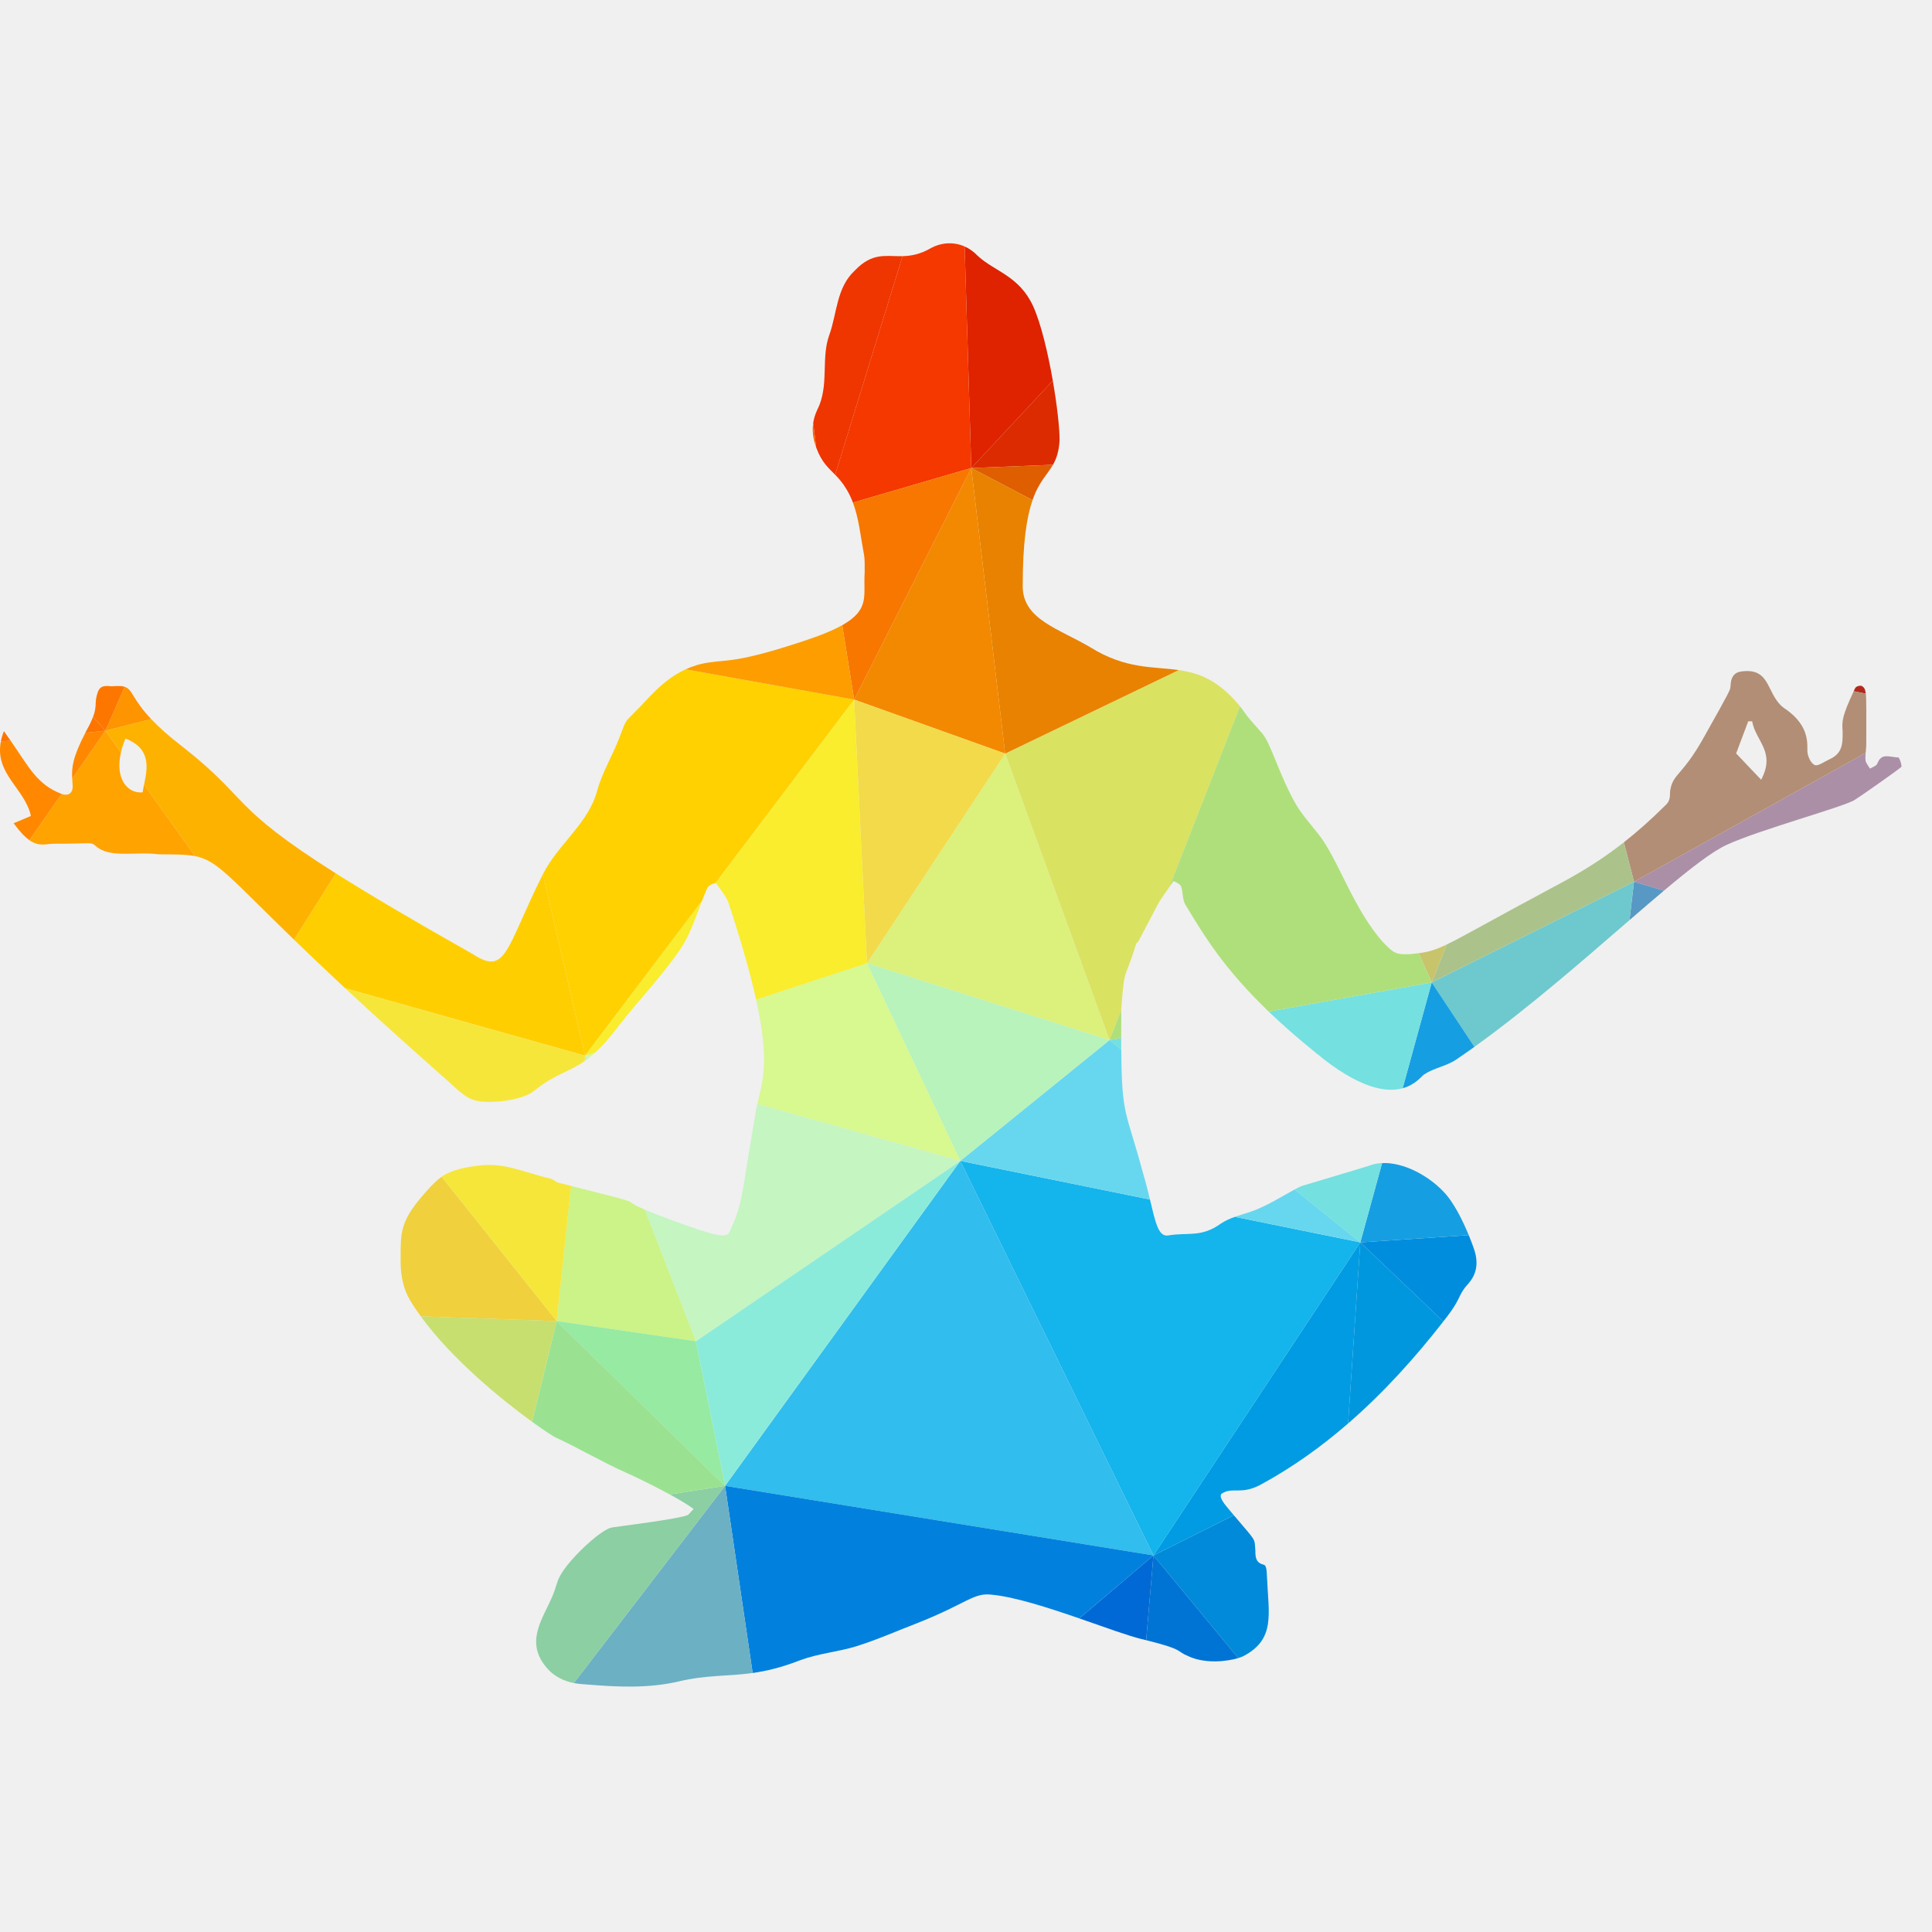
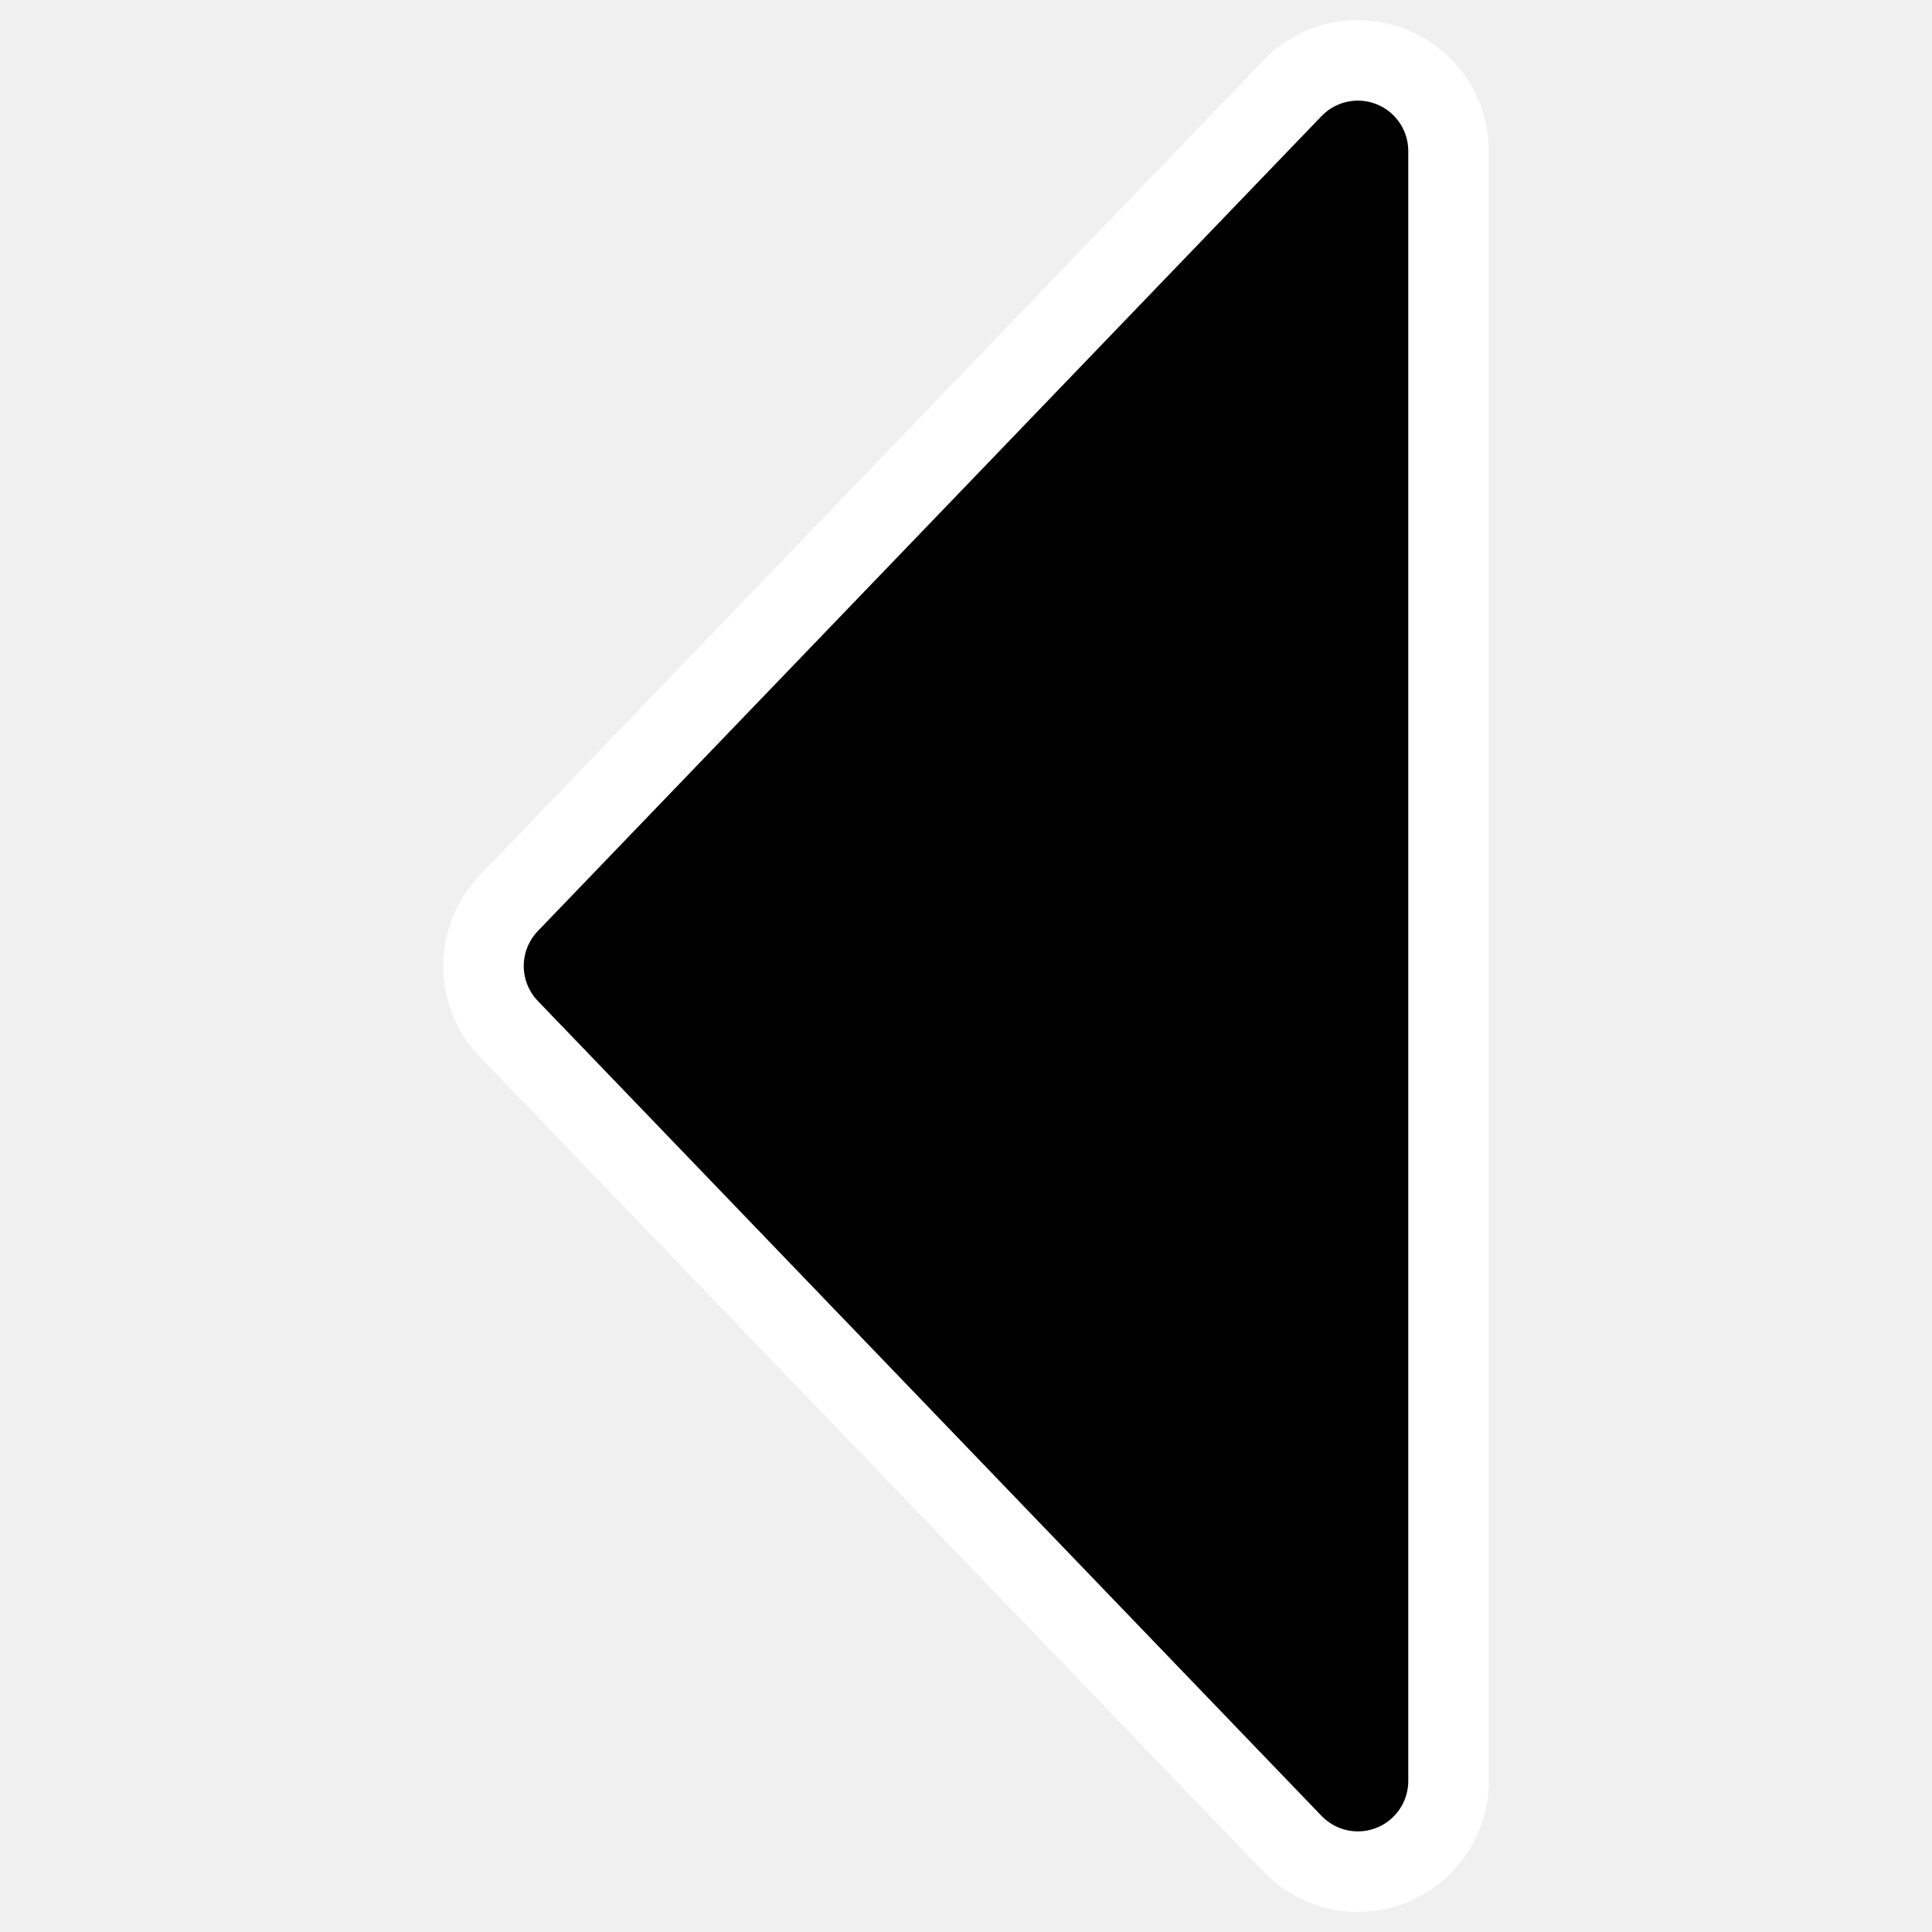
- <svg xmlns="http://www.w3.org/2000/svg" version="1.1" id="svg13588" width="800" height="800" viewBox="0 0 800 800">
-   <defs id="defs13592">
-     <clipPath clipPathUnits="userSpaceOnUse" id="clipPath13604">
-       <path d="M 0,600 H 600 V 0 H 0 Z" id="path13602" />
-     </clipPath>
-   </defs>
-   <g id="g13596" transform="matrix(1.333333,0,0,-1.333333,0,800)">
-     <g id="g13598">
-       <g id="g13600" clip-path="url(#clipPath13604)">
-         <g id="g13606" transform="translate(578.1914,386.9897)">
-           <path d="m 0,0 c -0.485,0.142 -1.749,-0.009 -2.118,-0.805 -0.135,-0.289 -0.265,-0.568 -0.391,-0.84 L 1.248,-2.419 C 1.076,-0.893 0.722,-0.488 0,0" style="fill:#b4281c;fill-opacity:1;fill-rule:nonzero;stroke:none" id="path13608" />
-         </g>
-         <g id="g13610" transform="translate(516.7393,323.3911)">
-           <path d="m 0,0 c 8.265,6.945 15.04,12.196 19.5,14.237 10.155,4.67 35.493,11.545 39.625,13.864 0.943,0.516 14.303,9.853 14.684,10.425 -0.098,0.981 -0.378,1.987 -0.901,2.823 -2.305,0.126 -4.492,0.99 -5.66,-0.311 -0.594,-0.488 -0.775,-1.254 -1.141,-1.888 -0.596,-0.578 -1.405,-0.848 -2.122,-1.236 -0.458,0.824 -1.155,1.538 -1.358,2.481 -0.084,0.8 -0.041,1.598 0.027,2.396 L -9.285,2.777 Z" style="fill:#ab8fa7;fill-opacity:1;fill-rule:nonzero;stroke:none" id="path13612" />
-         </g>
-         <g id="g13614" transform="translate(506.0645,314.2578)">
-           <path d="M 0,0 C 3.766,3.255 7.341,6.332 10.675,9.133 L 1.39,11.911 Z" style="fill:#5898c4;fill-opacity:1;fill-rule:nonzero;stroke:none" id="path13616" />
-         </g>
-         <g id="g13618" transform="translate(542.9297,375.9956)">
-           <path d="m 0,0 c 0.396,0.003 0.803,0.003 1.212,0.006 1.118,-6.253 7.396,-9.463 2.804,-18.155 -2.629,2.69 -5.165,5.469 -7.77,8.178 C -2.536,-6.635 -1.227,-3.333 0,0 m 36.464,-9.814 c 0.09,1.05 0.227,2.101 0.194,3.155 C 36.641,2.424 36.741,6.518 36.51,8.575 L 32.753,9.349 C 29.245,1.765 29.028,0.082 29.318,-3.117 c 0.044,-4.188 -0.11,-6.974 -4.405,-8.84 -1.442,-0.683 -3.037,-1.885 -4.11,-1.685 -1.323,0.443 -2.27,2.665 -2.423,4.089 -0.148,2.113 0.974,7.868 -6.611,13.23 C 5.387,7.579 7.566,16.667 -1.915,15.505 -5.617,15.143 -5.384,11.813 -5.531,10.57 -5.709,9.602 -5.59,9.583 -13.534,-4.541 c -6.705,-12.148 -9.663,-11.606 -10.61,-16.477 -0.427,-1.395 0.406,-3.207 -1.485,-4.977 -4.624,-4.6 -8.894,-8.37 -12.996,-11.593 l 3.149,-12.239 z" style="fill:#b28e76;fill-opacity:1;fill-rule:nonzero;stroke:none" id="path13620" />
-         </g>
-         <g id="g13622" transform="translate(444.6328,294.9004)">
-           <path d="M 0,0 13.263,-20.008 C 30.065,-7.961 47.111,6.977 61.432,19.357 l 1.389,11.911 z" style="fill:#6dc9cd;fill-opacity:1;fill-rule:nonzero;stroke:none" id="path13624" />
-         </g>
-         <g id="g13626" transform="translate(507.4541,326.1685)">
-           <path d="M 0,0 -3.149,12.239 C -10.905,6.146 -18.054,2.011 -25.83,-2.068 -44.614,-12.122 -52.949,-16.987 -58.164,-19.485 l -4.657,-11.783 z" style="fill:#abc38b;fill-opacity:1;fill-rule:nonzero;stroke:none" id="path13628" />
-         </g>
-         <g id="g13630" transform="translate(449.29,306.6836)">
-           <path d="m 0,0 c -3.591,-1.721 -5.704,-2.318 -8.728,-2.715 l 4.071,-9.068 z" style="fill:#c8c46c;fill-opacity:1;fill-rule:nonzero;stroke:none" id="path13632" />
-         </g>
-         <g id="g13634" transform="translate(418.6631,157.9316)">
-           <path d="M 0,0 C 11.132,9.652 20.939,20.578 29.581,31.682 L 3.797,56.238 Z" style="fill:#0097de;fill-opacity:1;fill-rule:nonzero;stroke:none" id="path13636" />
-         </g>
-         <g id="g13638" transform="translate(448.2441,189.6133)">
-           <path d="m 0,0 c 0.379,0.486 0.757,0.973 1.131,1.459 3.886,5.062 3.449,6.111 5.46,8.9 1.073,1.479 5.215,4.541 3.137,11.524 -0.078,0.267 -0.748,2.26 -1.842,4.918 l -33.67,-2.244 z" style="fill:#008dde;fill-opacity:1;fill-rule:nonzero;stroke:none" id="path13640" />
-         </g>
-         <g id="g13642" transform="translate(456.1299,216.4141)">
-           <path d="m 0,0 c -1.766,4.285 -4.641,10.299 -7.939,13.605 -4.687,4.918 -12.329,9.075 -18.967,8.778 L -33.67,-2.244 Z" style="fill:#169ee2;fill-opacity:1;fill-rule:nonzero;stroke:none" id="path13644" />
-         </g>
-         <g id="g13646" transform="translate(435.6045,262.0293)">
-           <path d="m 0,0 c 4.052,1.113 5.959,3.859 6.686,4.307 3.06,2.017 6.854,2.531 9.904,4.576 1.894,1.283 3.797,2.613 5.701,3.98 L 9.028,32.871 Z" style="fill:#169ee2;fill-opacity:1;fill-rule:nonzero;stroke:none" id="path13648" />
-         </g>
-         <g id="g13650" transform="translate(344.5723,276.9902)">
-           <path d="m 0,0 3.646,9.332 c 0,0.129 0,0.252 10e-4,0.383 1.077,13.767 0.874,7.99 4.692,20.359 0.224,0.184 0.498,0.332 0.634,0.604 7.217,13.488 5.145,10.521 9.594,16.842 l 21.942,56.157 c -0.112,0.141 -0.224,0.283 -0.339,0.42 -6.587,7.817 -12.498,9.928 -18.669,10.813 L -32.406,88.975 Z" style="fill:#dae262;fill-opacity:1;fill-rule:nonzero;stroke:none" id="path13652" />
-         </g>
-         <g id="g13654" transform="translate(384.5479,85.0684)">
-           <path d="m 0,0 c 0.72,0.219 1.31,0.449 1.722,0.67 9.897,5.273 7.686,12.971 7.195,24.621 -0.08,0.568 0.076,3.545 -1.021,3.701 -2.269,0.584 -2.601,2.041 -2.583,4.342 -0.311,4.213 0.387,2.619 -6.684,11.029 l -24.96,-12.48 z" style="fill:#008ad9;fill-opacity:1;fill-rule:nonzero;stroke:none" id="path13656" />
-         </g>
-         <g id="g13658" transform="translate(429.2236,238.7969)">
-           <path d="m 0,0 c -0.978,-0.045 -1.934,-0.184 -2.855,-0.434 0,0 0.9,0.18 -21.882,-6.609 -0.606,-0.205 -1.431,-0.613 -2.411,-1.143 l 20.384,-16.441 z" style="fill:#74e0e0;fill-opacity:1;fill-rule:nonzero;stroke:none" id="path13660" />
-         </g>
-         <g id="g13662" transform="translate(348.2188,274.0508)">
-           <path d="M 0,0 C -0.009,1.127 -0.015,2.322 -0.017,3.59 L -3.646,2.939 Z" style="fill:#74e0e0;fill-opacity:1;fill-rule:nonzero;stroke:none" id="path13664" />
-         </g>
-         <g id="g13666" transform="translate(394.0088,285.8398)">
-           <path d="M 0,0 C 4.135,-3.971 8.962,-8.229 14.681,-12.848 28.211,-24.057 36.56,-25.195 41.596,-23.811 L 50.624,9.061 Z" style="fill:#74e0e0;fill-opacity:1;fill-rule:nonzero;stroke:none" id="path13668" />
-         </g>
-         <g id="g13670" transform="translate(364.4443,326.3667)">
-           <path d="m 0,0 c 0.849,-0.372 1.78,-0.771 2.321,-1.565 0.775,-1.99 0.28,-4.357 1.614,-6.159 5.67,-9.397 11.731,-19.461 25.629,-32.803 l 50.624,9.061 -4.07,9.068 c -0.803,-0.103 -1.67,-0.195 -2.646,-0.289 -4.493,-0.166 -4.938,0.219 -8.271,3.572 -9.275,10.226 -14.161,26.168 -20.166,33.657 -2.34,3.004 -4.916,5.839 -6.899,9.101 -5.15,8.855 -7.877,19.108 -10.539,22.186 -1.212,1.427 -2.512,2.773 -3.717,4.206 -1.171,1.352 -2.13,2.869 -3.243,4.266 L -1.305,-1.856 C -0.922,-1.311 -0.49,-0.699 0,0" style="fill:#afdf7b;fill-opacity:1;fill-rule:nonzero;stroke:none" id="path13672" />
-         </g>
-         <g id="g13674" transform="translate(348.2021,277.6406)">
-           <path d="M 0,0 C -0.006,2.57 0.001,5.447 0.016,8.682 L -3.63,-0.65 Z" style="fill:#afdf7b;fill-opacity:1;fill-rule:nonzero;stroke:none" id="path13676" />
-         </g>
-         <g id="g13678" transform="translate(326.9551,481.7827)">
-           <path d="m 0,0 c -1.489,8.546 -3.643,17.625 -6.05,23.015 -4.362,9.577 -11.904,10.8 -17.282,15.756 -1.261,1.333 -2.633,2.275 -4.04,2.898 l 2.065,-68.797 z" style="fill:#df2200;fill-opacity:1;fill-rule:nonzero;stroke:none" id="path13680" />
-         </g>
-         <g id="g13682" transform="translate(358.2168,116.9512)">
-           <path d="m 0,0 24.96,12.48 c -0.54,0.643 -1.124,1.342 -1.759,2.108 -0.691,0.85 -2.932,3.281 -2.155,4.496 3.416,2.367 5.94,-0.412 12.111,2.818 9.886,5.338 18.958,11.852 27.289,19.078 l 3.797,56.239 z" style="fill:#009be2;fill-opacity:1;fill-rule:nonzero;stroke:none" id="path13684" />
-         </g>
-         <g id="g13686" transform="translate(358.2168,116.9512)">
-           <path d="m 0,0 64.243,97.219 -38.941,7.929 c -1.491,-0.529 -2.939,-1.154 -4.268,-2.031 -6.223,-4.517 -10.297,-2.685 -16.513,-3.756 -3.008,-0.422 -3.884,3.998 -5.599,11.16 l -58.901,11.997 z" style="fill:#14b4ec;fill-opacity:1;fill-rule:nonzero;stroke:none" id="path13688" />
-         </g>
-         <g id="g13690" transform="translate(327.0127,455.6626)">
-           <path d="M 0,0 C 1.056,1.846 1.834,4.053 2.053,7.606 2.06,11.404 1.262,18.553 -0.058,26.12 L -25.364,-1.008 Z" style="fill:#dc2b00;fill-opacity:1;fill-rule:nonzero;stroke:none" id="path13692" />
-         </g>
-         <g id="g13694" transform="translate(320.665,444.6831)">
-           <path d="M 0,0 C 2.002,5.78 4.568,7.867 6.348,10.979 L -19.017,9.972 Z" style="fill:#df5e00;fill-opacity:1;fill-rule:nonzero;stroke:none" id="path13696" />
-         </g>
-         <g id="g13698" transform="translate(298.2373,239.4687)">
-           <path d="m 0,0 58.901,-11.996 c -0.567,2.369 -1.225,5.039 -2.084,7.934 -5.329,19.917 -6.67,17.406 -6.836,38.644 l -3.646,2.939 z" style="fill:#67d7ef;fill-opacity:1;fill-rule:nonzero;stroke:none" id="path13700" />
-         </g>
-         <g id="g13702" transform="translate(402.0752,230.6113)">
-           <path d="m 0,0 c -3.558,-1.924 -9.174,-5.475 -13.905,-6.996 -1.537,-0.522 -3.117,-0.969 -4.652,-1.516 l 38.942,-7.929 z" style="fill:#67d7ef;fill-opacity:1;fill-rule:nonzero;stroke:none" id="path13704" />
-         </g>
-         <g id="g13706" transform="translate(355.9492,90.625)">
-           <path d="m 0,0 c 12.19,-3.049 8.91,-3.252 13.257,-5.043 5.149,-2.332 11.83,-1.578 15.342,-0.514 L 2.268,26.326 Z" style="fill:#0074d4;fill-opacity:1;fill-rule:nonzero;stroke:none" id="path13708" />
-         </g>
-         <g id="g13710" transform="translate(312.166,365.9653)">
-           <path d="M 0,0 53.907,25.935 C 45.898,27.082 37.452,26.165 26.52,32.973 16.573,38.858 5.767,41.569 5.446,51.589 5.408,65.657 6.734,73.622 8.499,78.718 l -19.017,9.971 z" style="fill:#e88200;fill-opacity:1;fill-rule:nonzero;stroke:none" id="path13712" />
-         </g>
-         <g id="g13714" transform="translate(312.166,365.9653)">
-           <path d="M 0,0 -42.923,-65.096 32.406,-88.975 Z" style="fill:#dcf07c;fill-opacity:1;fill-rule:nonzero;stroke:none" id="path13716" />
-         </g>
-         <g id="g13718" transform="translate(225.1816,138.5547)">
-           <path d="M 0,0 133.035,-21.604 73.056,100.914 Z" style="fill:#31bded;fill-opacity:1;fill-rule:nonzero;stroke:none" id="path13720" />
-         </g>
-         <g id="g13722" transform="translate(355.9492,90.625)">
-           <path d="M 0,0 2.268,26.326 -20.757,6.762 c 8,-2.766 15.308,-5.459 19.29,-6.401 C -0.953,0.236 -0.467,0.115 0,0" style="fill:#0069d5;fill-opacity:1;fill-rule:nonzero;stroke:none" id="path13724" />
-         </g>
-         <g id="g13726" transform="translate(225.1816,138.5547)">
-           <path d="m 0,0 8.559,-58.115 c 4.263,0.603 8.996,1.705 14.864,4.004 5.525,2.033 11.453,2.527 17.073,4.213 6.626,2.05 12.966,4.882 19.431,7.369 15.21,6.023 17.269,9.484 22.973,8.716 7.048,-0.658 17.572,-4.058 27.111,-7.355 l 23.024,19.564 z" style="fill:#0181dd;fill-opacity:1;fill-rule:nonzero;stroke:none" id="path13728" />
-         </g>
-         <g id="g13730" transform="translate(216.0854,183.4687)">
-           <path d="M 0,0 9.096,-44.914 82.152,56 Z" style="fill:#8bebdb;fill-opacity:1;fill-rule:nonzero;stroke:none" id="path13732" />
-         </g>
-         <g id="g13734" transform="translate(301.6484,454.6548)">
-           <path d="M 0,0 -36.386,-71.918 10.518,-88.689 Z" style="fill:#f38900;fill-opacity:1;fill-rule:nonzero;stroke:none" id="path13736" />
-         </g>
-         <g id="g13738" transform="translate(269.2427,300.8691)">
-           <path d="M 0,0 28.995,-61.4 75.33,-23.879 Z" style="fill:#b7f3bb;fill-opacity:1;fill-rule:nonzero;stroke:none" id="path13740" />
-         </g>
-         <g id="g13742" transform="translate(265.4712,515.9917)">
-           <path d="m 0,0 c -5.74,-5.332 -5.494,-13.276 -7.929,-20.031 -2.488,-6.871 -0.271,-14.435 -3.022,-21.654 -0.332,-0.95 -1.548,-2.81 -1.973,-5.643 l 0.931,-7.638 c 0.022,-0.059 0.041,-0.118 0.064,-0.179 1.682,-4.462 3.688,-6.111 5.816,-8.281 L 14.817,4.458 C 9.663,4.323 5.518,5.767 0,0" style="fill:#ef3500;fill-opacity:1;fill-rule:nonzero;stroke:none" id="path13744" />
-         </g>
-         <g id="g13746" transform="translate(299.583,523.4517)">
-           <path d="m 0,0 c -3.692,1.637 -7.625,1.069 -10.417,-0.463 -3.42,-2.001 -6.277,-2.471 -8.877,-2.539 l -20.931,-67.884 c 1.127,-1.148 2.288,-2.443 3.454,-4.38 0.842,-1.365 1.515,-2.792 2.068,-4.264 l 36.768,10.733 z" style="fill:#f43800;fill-opacity:1;fill-rule:nonzero;stroke:none" id="path13748" />
-         </g>
-         <g id="g13750" transform="translate(301.6484,454.6548)">
-           <path d="m 0,0 -36.768,-10.733 c 1.894,-5.034 2.391,-10.602 3.426,-16.089 0.347,-1.888 0.184,-3.81 0.224,-5.716 -0.475,-7.014 1.782,-11.357 -6.969,-16.273 l 3.701,-23.107 z" style="fill:#f77700;fill-opacity:1;fill-rule:nonzero;stroke:none" id="path13752" />
-         </g>
-         <g id="g13754" transform="translate(265.2627,382.7368)">
-           <path d="m 0,0 3.98,-81.868 42.923,65.097 z" style="fill:#f2da4a;fill-opacity:1;fill-rule:nonzero;stroke:none" id="path13756" />
-         </g>
-         <g id="g13758" transform="translate(253.478,461.0259)">
-           <path d="M 0,0 -0.931,7.638 C -1.237,5.602 -1.132,3.064 0,0" style="fill:#fb6100;fill-opacity:1;fill-rule:nonzero;stroke:none" id="path13760" />
-         </g>
-         <g id="g13762" transform="translate(269.2427,300.8691)">
-           <path d="m 0,0 -34.43,-11.291 c 4.375,-19.814 1.914,-25.602 0.369,-32.424 L 28.995,-61.4 Z" style="fill:#d8f890;fill-opacity:1;fill-rule:nonzero;stroke:none" id="path13764" />
-         </g>
-         <g id="g13766" transform="translate(183.2183,271.7305)">
-           <path d="M 0,0 C 0.559,0.451 1.134,0.947 1.728,1.496 L -1.529,0.428 Z" style="fill:#d8f890;fill-opacity:1;fill-rule:nonzero;stroke:none" id="path13768" />
-         </g>
-         <g id="g13770" transform="translate(298.2373,239.4687)">
-           <path d="m 0,0 -63.056,17.686 c -0.217,-0.959 -0.416,-1.94 -0.575,-2.981 -4.827,-28.373 -3.895,-27.422 -7.923,-36.496 -0.886,-2.527 -4.431,-1.537 -17.768,3.27 -4.097,1.519 -6.828,2.607 -8.685,3.404 L -82.152,-56 Z" style="fill:#c5f5c1;fill-opacity:1;fill-rule:nonzero;stroke:none" id="path13772" />
-         </g>
-         <g id="g13774" transform="translate(182.1704,270.9199)">
-           <path d="M 0,0 C 0.343,0.254 0.692,0.523 1.048,0.811 L -0.481,1.238 Z" style="fill:#c5f5c1;fill-opacity:1;fill-rule:nonzero;stroke:none" id="path13776" />
-         </g>
-         <g id="g13778" transform="translate(178.2236,77.3145)">
-           <path d="m 0,0 c 1.748,-0.338 3.177,-0.359 3.87,-0.437 9.577,-0.79 19.166,-1.26 28.525,0.898 C 41.31,2.6 47.604,2.004 55.517,3.125 L 46.958,61.24 Z" style="fill:#6cb0c4;fill-opacity:1;fill-rule:nonzero;stroke:none" id="path13780" />
-         </g>
-         <g id="g13782" transform="translate(212.9209,392.1343)">
-           <path d="m 0,0 c -7.358,-3.378 -11.848,-9.501 -15.415,-12.913 -3.459,-3.684 -2.798,-1.984 -5.258,-8.591 -1.752,-4.541 -4.212,-8.777 -5.869,-13.361 -0.621,-1.584 -0.969,-3.253 -1.559,-4.849 -3.336,-9.049 -11.784,-15.183 -16.209,-23.89 -10e-4,-10e-4 -0.003,-0.004 -0.004,-0.007 l 13.083,-56.365 36.298,48.028 c 0.446,1.161 0.907,2.314 1.402,3.45 0.192,0.404 0.393,1.573 2.82,2.136 l 43.053,56.964 z" style="fill:#ffd100;fill-opacity:1;fill-rule:nonzero;stroke:none" id="path13784" />
-         </g>
-         <g id="g13786" transform="translate(184.9458,273.2266)">
-           <path d="m 0,0 c 2.113,1.949 4.474,4.564 7.256,8.246 6.137,7.947 13.187,15.176 18.881,23.467 3.187,4.646 4.897,10.023 6.905,15.246 L -3.256,-1.068 Z" style="fill:#f9ed2d;fill-opacity:1;fill-rule:nonzero;stroke:none" id="path13788" />
-         </g>
-         <g id="g13790" transform="translate(265.2627,382.7368)">
-           <path d="m 0,0 -43.053,-56.965 c 0.032,0.007 0.059,0.016 0.092,0.023 1.473,-2.116 3.247,-4.095 4.089,-6.579 4.089,-12.477 6.753,-22.079 8.422,-29.638 l 34.43,11.291 z" style="fill:#f9ed2d;fill-opacity:1;fill-rule:nonzero;stroke:none" id="path13792" />
-         </g>
-         <g id="g13794" transform="translate(261.561,405.8433)">
-           <path d="m 0,0 c -2.75,-1.545 -6.583,-3.145 -11.933,-4.904 -20.513,-6.807 -23.499,-5.765 -29.432,-6.675 -2.707,-0.38 -5.114,-1.138 -7.275,-2.13 l 52.342,-9.398 z" style="fill:#fd9d00;fill-opacity:1;fill-rule:nonzero;stroke:none" id="path13796" />
-         </g>
-         <g id="g13798" transform="translate(216.0854,183.4687)">
-           <path d="m 0,0 -15.855,40.883 c -9.291,3.988 3.366,0.662 -22.866,7.346 L -43.208,6.254 Z" style="fill:#cbf387;fill-opacity:1;fill-rule:nonzero;stroke:none" id="path13800" />
-         </g>
-         <g id="g13802" transform="translate(181.5063,270.4414)">
-           <path d="M 0,0 C 0.219,0.152 0.44,0.312 0.664,0.478 L 0.183,1.717 Z" style="fill:#cbf387;fill-opacity:1;fill-rule:nonzero;stroke:none" id="path13804" />
-         </g>
-         <g id="g13806" transform="translate(208.02,135.877)">
-           <path d="M 0,0 C 3.134,-1.705 5.926,-3.359 7.395,-4.527 6.783,-5.061 6.337,-5.752 5.719,-6.275 c -1.337,-1.192 -23.474,-3.84 -24.076,-4.055 -4.022,-1.281 -13.359,-10.352 -15.739,-14.982 -1.006,-1.821 -1.362,-3.893 -2.164,-5.792 -2.845,-7.011 -8.646,-14.029 -2.605,-21.931 2.726,-3.654 6.299,-4.99 9.069,-5.528 L 17.162,2.678 Z" style="fill:#8bcfa3;fill-opacity:1;fill-rule:nonzero;stroke:none" id="path13808" />
-         </g>
-         <g id="g13810" transform="translate(172.8774,189.7227)">
-           <path d="M 0,0 52.304,-51.168 43.208,-6.254 Z" style="fill:#96eaa2;fill-opacity:1;fill-rule:nonzero;stroke:none" id="path13812" />
-         </g>
-         <g id="g13814" transform="translate(172.8774,189.7227)">
-           <path d="m 0,0 -7.637,-31.27 c 3.667,-2.658 6.324,-4.375 7.192,-4.82 7.389,-3.402 14.389,-7.594 21.821,-10.904 2.728,-1.201 8.696,-4.094 13.767,-6.852 l 17.161,2.678 z" style="fill:#9ae292;fill-opacity:1;fill-rule:nonzero;stroke:none" id="path13816" />
-         </g>
-         <g id="g13818" transform="translate(168.6074,328.5229)">
-           <path d="m 0,0 c -11.738,-23.529 -11.302,-31.66 -21.896,-24.757 -18.937,10.683 -32.469,18.709 -42.418,25.002 l -12.992,-20.584 c 4.429,-4.291 9.657,-9.283 15.89,-15.086 l 74.498,-20.94 z" style="fill:#ffce00;fill-opacity:1;fill-rule:nonzero;stroke:none" id="path13820" />
-         </g>
-         <g id="g13822" transform="translate(137.1387,234.541)">
-           <path d="m 0,0 c -1.537,-1.059 -2.47,-2.176 -3.458,-3.123 -10.068,-10.852 -9.165,-13.883 -9.26,-23.637 0.043,-3.965 0.834,-8.011 2.866,-11.465 1.019,-1.714 2.16,-3.427 3.393,-5.127 l 42.198,-1.466 z" style="fill:#f0d03c;fill-opacity:1;fill-rule:nonzero;stroke:none" id="path13824" />
-         </g>
-         <g id="g13826" transform="translate(107.1909,293.0977)">
-           <path d="m 0,0 c 7.815,-7.275 17.21,-15.828 28.605,-25.885 9.381,-8.099 9.154,-10.064 19.65,-9.246 3.198,0.342 7.985,1.262 10.469,3.293 6.432,5.234 10.463,5.602 15.591,9.182 l 0.184,1.717 z" style="fill:#f6e63a;fill-opacity:1;fill-rule:nonzero;stroke:none" id="path13828" />
-         </g>
-         <g id="g13830" transform="translate(177.3643,231.6973)">
-           <path d="M 0,0 C -1.25,0.318 -2.586,0.66 -4.019,1.025 -4.932,1.332 -5.602,2.145 -6.576,2.311 -14.828,4.234 -20.919,7.525 -29.362,6.232 -35.081,5.557 -38.186,4.25 -40.226,2.844 L -4.487,-41.975 Z" style="fill:#f6e63a;fill-opacity:1;fill-rule:nonzero;stroke:none" id="path13832" />
-         </g>
-         <g id="g13834" transform="translate(130.6802,191.1895)">
-           <path d="m 0,0 c 9.73,-13.412 25.341,-26.055 34.56,-32.736 l 7.637,31.269 z" style="fill:#c7df6f;fill-opacity:1;fill-rule:nonzero;stroke:none" id="path13836" />
-         </g>
-         <g id="g13838" transform="translate(56.7227,368.0815)">
-           <path d="m 0,0 c -4.445,3.398 -7.547,6.24 -9.778,8.602 l -14.208,-3.612 4.815,-6.731 c 0.309,1.335 0.768,2.766 1.413,4.3 8.121,-3.178 6.81,-9.274 5.773,-14.345 L 3.873,-33.953 c 6.915,-1.379 10.594,-6.458 30.706,-25.945 l 12.992,20.585 C 14.247,-18.236 21.153,-16.635 0,0" style="fill:#feb200;fill-opacity:1;fill-rule:nonzero;stroke:none" id="path13840" />
-         </g>
-         <g id="g13842" transform="translate(46.9448,376.6831)">
-           <path d="M 0,0 C -6,6.35 -5.693,9.213 -8.216,10.023 L -14.209,-3.611 Z" style="fill:#fe9400;fill-opacity:1;fill-rule:nonzero;stroke:none" id="path13844" />
-         </g>
-         <g id="g13846" transform="translate(44.2983,353.9419)">
-           <path d="M 0,0 C -4.392,-0.536 -8.714,3.901 -6.747,12.398 L -11.562,19.13 -21.876,4.264 c 0.042,-0.755 0.105,-1.526 0.151,-2.371 0.043,-1.914 -1.115,-3.187 -3.419,-2.41 -0.012,0.005 -0.024,0.011 -0.038,0.016 l -9.97,-14.371 c 3.016,-2.116 5.047,-1.11 7.693,-1.097 11.549,-0.04 11.379,0.704 12.926,-0.741 4.452,-3.88 12.301,-1.605 19.468,-2.537 5.205,-0.057 8.551,-0.006 11.362,-0.567 L 0.439,2.354 C 0.272,1.537 0.112,0.747 0,0" style="fill:#ffa300;fill-opacity:1;fill-rule:nonzero;stroke:none" id="path13848" />
-         </g>
-         <g id="g13850" transform="translate(38.729,386.7065)">
-           <path d="M 0,0 C -0.873,0.28 -2.083,0.315 -4.011,0.164 -5.262,0.213 -7.534,0.788 -8.336,-1.61 -9.564,-5.017 -8.434,-5.657 -9.828,-9.336 l 3.835,-4.299 z" style="fill:#fd7700;fill-opacity:1;fill-rule:nonzero;stroke:none" id="path13852" />
-         </g>
-         <g id="g13854" transform="translate(3.2769,370.0132)">
-           <path d="m 0,0 -3.018,-0.312 c -1.925,-10.076 7.434,-14.539 9.35,-23.095 -1.796,-0.753 -3.579,-1.54 -5.381,-2.269 1.949,-2.675 3.537,-4.299 4.918,-5.267 l 9.97,14.371 C 8.256,-13.681 5.736,-8.311 0,0" style="fill:#ff8800;fill-opacity:1;fill-rule:nonzero;stroke:none" id="path13856" />
-         </g>
-         <g id="g13858" transform="translate(26.4971,372.4243)">
-           <path d="M 0,0 C -4.024,-7.823 -4.262,-10.867 -4.075,-14.219 L 6.239,0.648 Z" style="fill:#ff8800;fill-opacity:1;fill-rule:nonzero;stroke:none" id="path13860" />
-         </g>
-         <g id="g13862" transform="translate(28.9014,377.3706)">
-           <path d="M 0,0 C -0.405,-1.069 -1.022,-2.393 -1.974,-4.117 -2.123,-4.4 -2.265,-4.676 -2.404,-4.946 l 6.239,0.647 z" style="fill:#fd7400;fill-opacity:1;fill-rule:nonzero;stroke:none" id="path13864" />
-         </g>
-         <g id="g13866" transform="translate(1.2061,372.9331)">
-           <path d="M 0,0 C -0.444,-1.142 -0.752,-2.216 -0.947,-3.232 L 2.071,-2.92 C 1.424,-1.983 0.74,-1.012 0,0" style="fill:#fd7400;fill-opacity:1;fill-rule:nonzero;stroke:none" id="path13868" />
-         </g>
-       </g>
-     </g>
+ <svg xmlns="http://www.w3.org/2000/svg" width="60" height="60" version="1.0">
+   <g class="layer">
+     <path d="m42.17,55.31l-24.34,-25.31l24.34,-25.31l0,50.62z" fill="none" id="path1708" stroke="#ffffff" stroke-linecap="round" stroke-linejoin="round" stroke-width="8.13" />
+     <path d="m42.17,55.31l-24.34,-25.31l24.34,-25.31l0,50.62z" fill="#000000" fill-rule="evenodd" id="path826" stroke="#000000" stroke-linecap="round" stroke-linejoin="round" stroke-width="3.13" />
  </g>
</svg>
